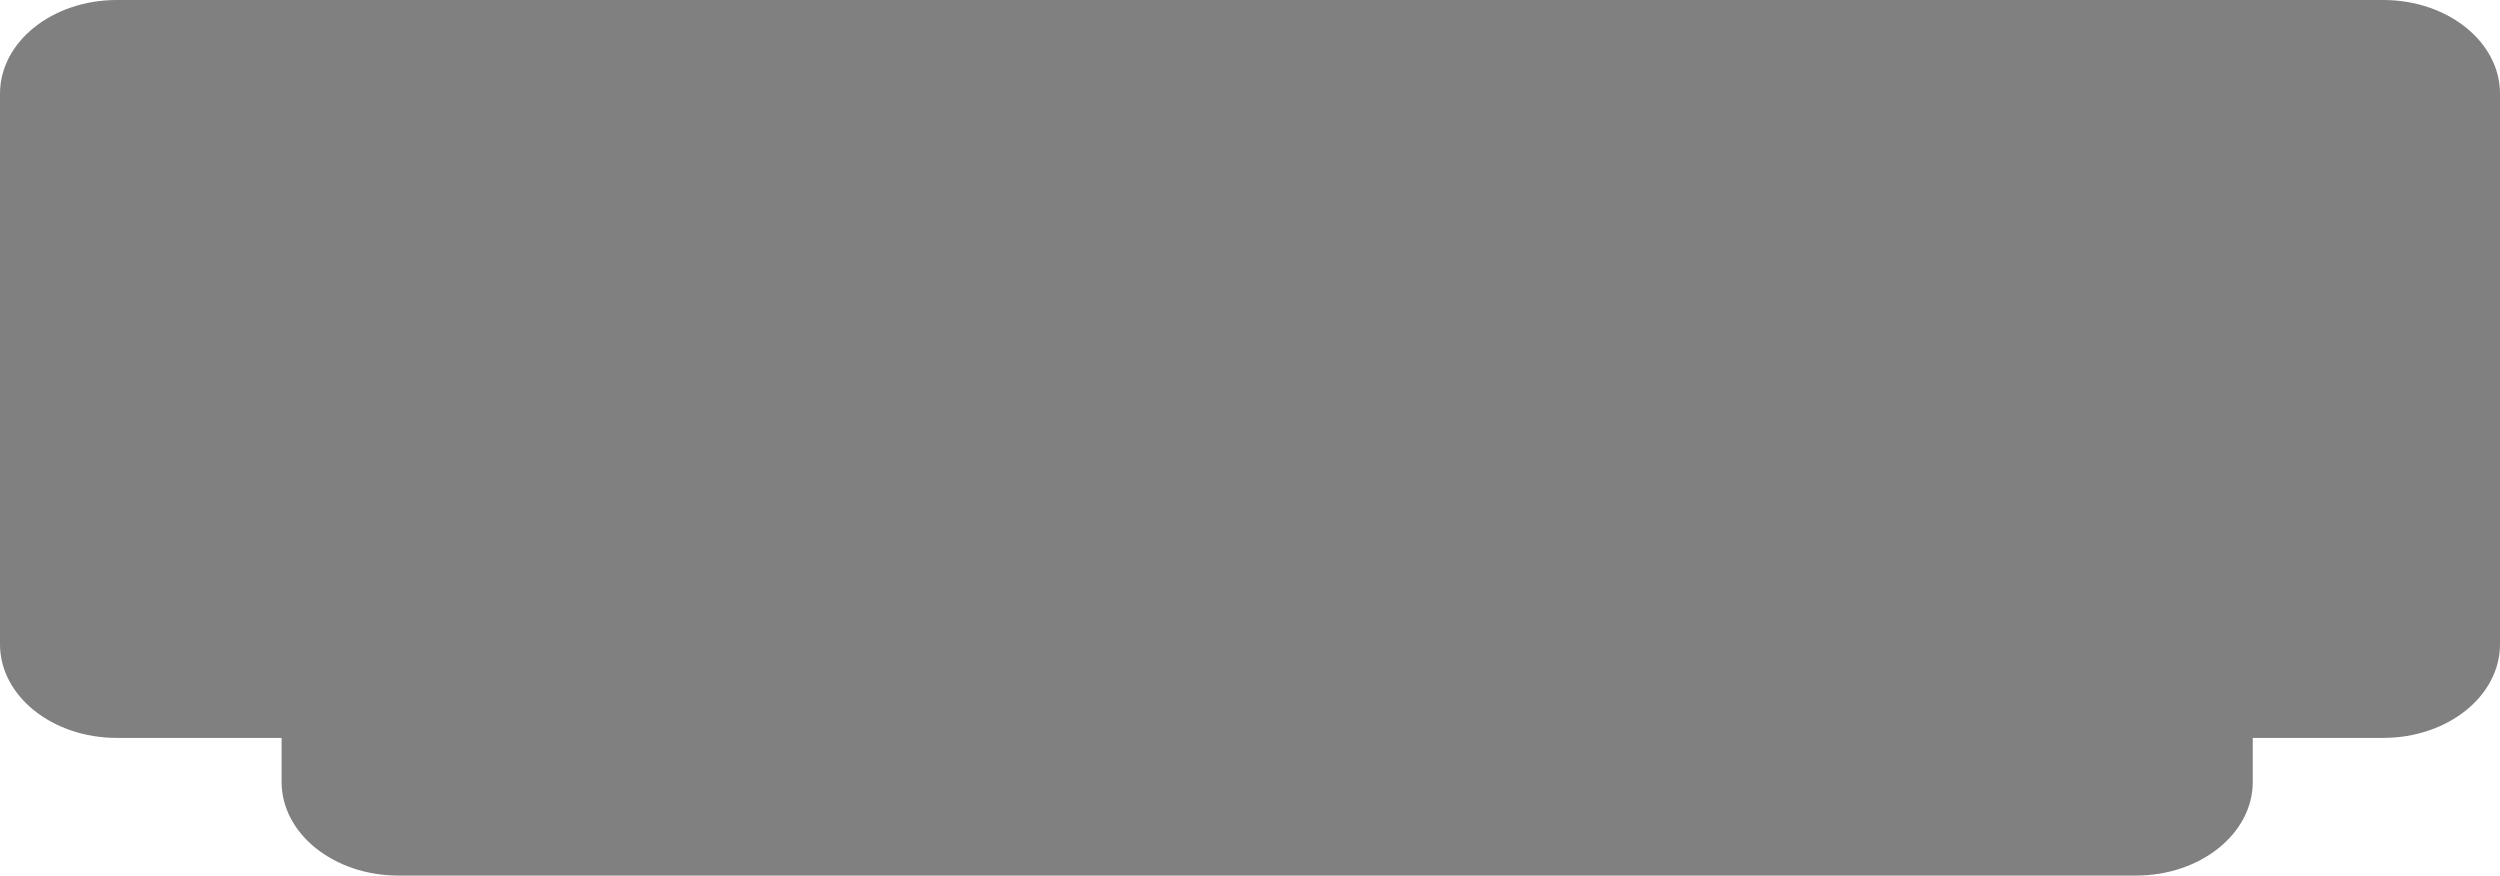
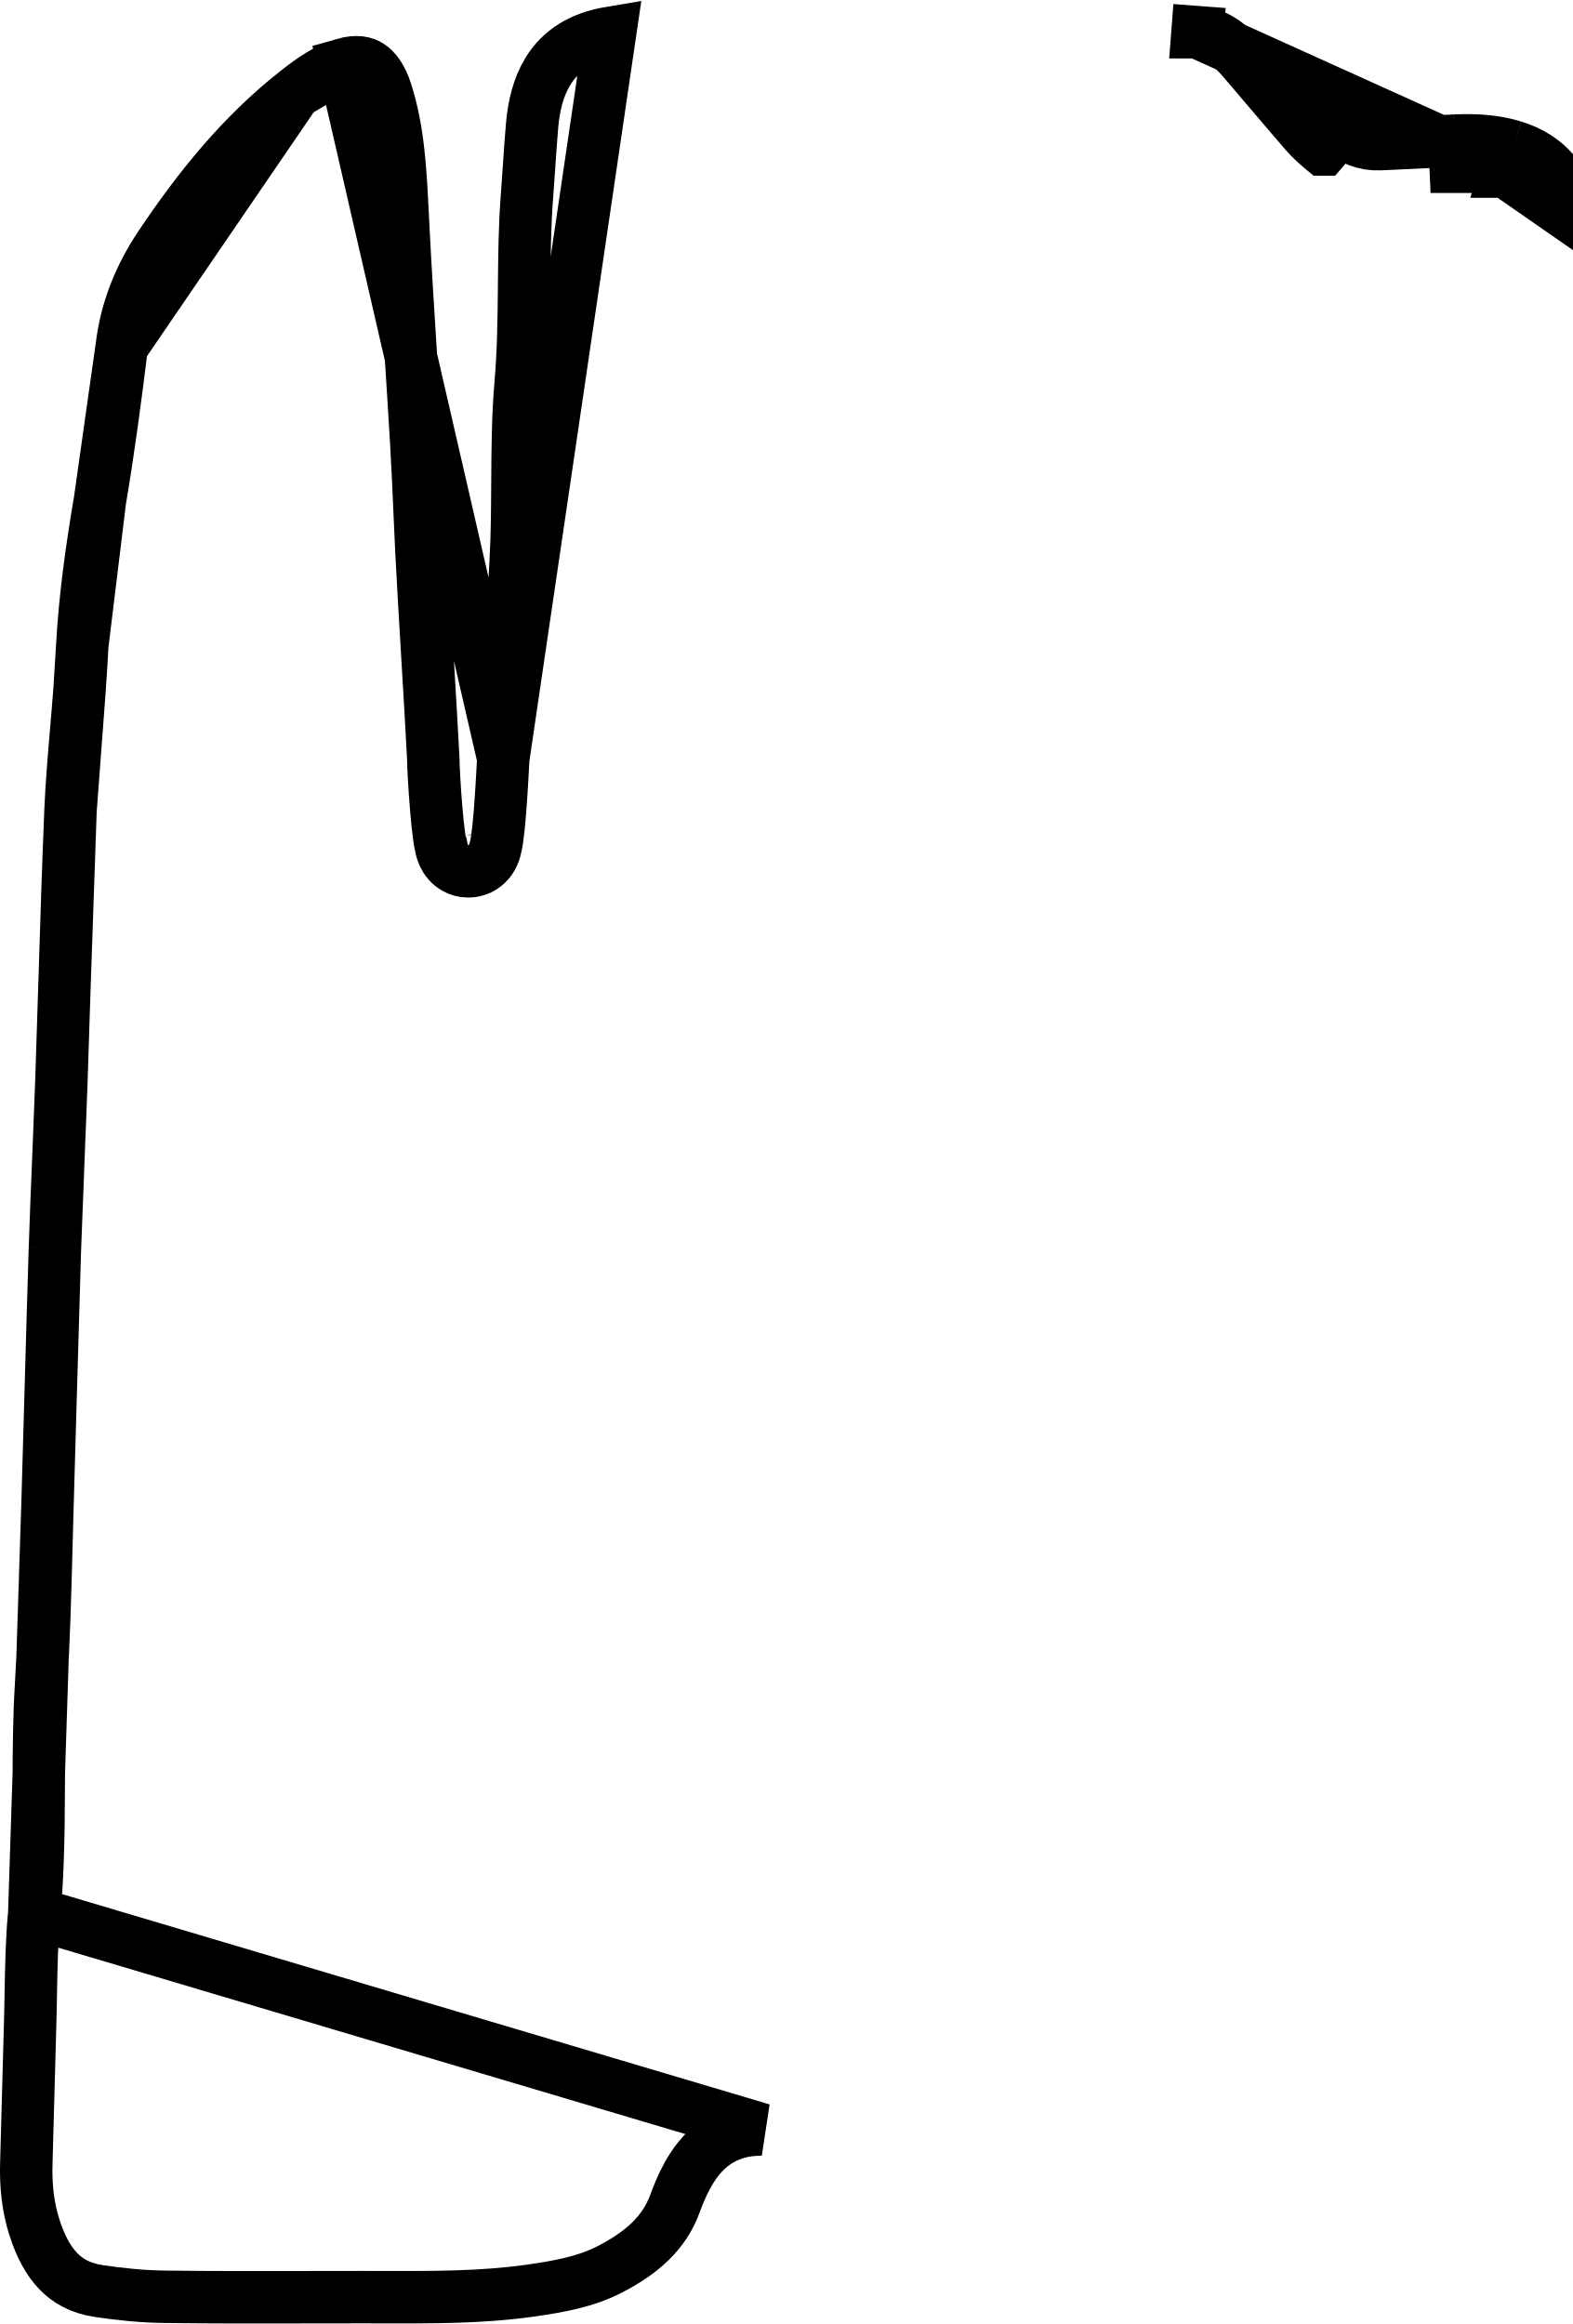
- <svg xmlns="http://www.w3.org/2000/svg" width="217" height="76" viewBox="0 0 217 76" fill="none">
-   <path d="M206.866 0H10.135C4.537 0 0 3.638 0 8.126V55.925C0 60.412 4.537 64.05 10.135 64.05H24.442V67.874C24.442 72.362 28.98 76 34.577 76H185.404C191.001 76 195.539 72.362 195.539 67.874V64.05H206.866C212.463 64.05 217 60.412 217 55.925V8.126C217 3.638 212.463 0 206.866 0Z" fill="#808080" />
+ <svg xmlns="http://www.w3.org/2000/svg" fill="none" height="133" viewBox="0 0 90 133" width="90">
+   <path d="m28.801 43.404-0.0.003c-.042.797-.111 2.077-.2 3.162-.044.537-.095 1.058-.154 1.456-.028.19-.066.408-.121.601-.024.085-.075.254-.174.43-.048.087-.149.251-.323.41-.181.165-.532.401-1.031.401-.608 0-.987-.345-1.127-.498-.152-.166-.235-.329-.272-.406-.078-.165-.121-.323-.144-.41-.05-.197-.089-.43-.12-.648-.065-.453-.123-1.041-.173-1.629-.095-1.132-.166-2.404-.17-2.906-.069-1.359-.195-3.482-.323-5.643l-.015-.249c-.134-2.257-.268-4.527-.339-5.954v-.001c-.037-.769-.071-1.529-.104-2.285-.056-1.286-.112-2.558-.187-3.843v-0c-.094-1.61-.197-3.23-.3-4.855-.162-2.562-.326-5.135-.455-7.694v-0c-.009-.172-.017-.343-.025-.513-.126-2.553-.24-4.866-.95-7.09-.258-.804-.61-1.255-.938-1.471-.28-.184-.72-.318-1.496-.095zm0 0c.052-1.032.171-2.805.3-4.732.194-2.884.41-6.113.461-7.72l0-.001c.035-1.154.042-2.267.048-3.357.012-1.919.023-3.772.186-5.672l0-.001c.157-1.844.178-3.681.195-5.455l.001-.126c.017-1.748.034-3.435.164-5.113v-0c.047-.603.085-1.177.123-1.742.051-.756.1-1.497.167-2.271l0-.003c.1-1.187.371-2.243.894-3.107l.001-.001c.749-1.24 1.959-1.957 3.574-2.227zm39.726-41.56c.986.076 1.77.598 2.604 1.568.467.545.937 1.099 1.41 1.655.714.84 1.433 1.686 2.153 2.519.322.374.695.693.968.928.017.015.034.029.051.043 0.0 0.0 0.0 0.0.001 0l.978-1.138m-8.163-5.576 17.646 7.978m-17.646-7.978c-.001-0-.001-0-.002-0l.115-1.496-.111 1.496c-.001-0-.001-0-.002-0zm8.163 5.576c.65.562 1.404.866 2.274.831.939-.039 1.878-.085 2.818-.132.482-.024.964-.047 1.446-.07m-6.538-.629-.031-.027c-.289-.248-.584-.502-.83-.788zm6.538.629.067 1.498c.001-0.0.001-0.0.002-0.0.001-0.0.001-0.0.002-0zm0 0c1.145-.051 2.278 0 3.387.34m0 0-.445 1.433c.001 0.0.001 0.0.002.001m.443-1.433c1.951.605 3.143 2.009 3.307 4.038l-3.75-2.605m.443-1.433-.44 1.434c-.001-0-.002-.001-.003-.001m-83.457 76.333-0.0.001c-.026.851-.049 1.708-.071 2.568-.067 2.54-.135 5.112-.294 7.671-.116 1.885-.125 3.773-.135 5.711-.001.243-.002.486-.004.731-.012 2.176-.042 4.409-.252 6.652zm0 0c.064-2.112.122-4.217.181-6.32m-.181 6.32.181-6.32m.62-18.096-0.0 0c-.053 1.532-.115 3.026-.176 4.513-.071 1.719-.142 3.429-.198 5.18zm0 0c.064-1.866.122-3.726.179-5.582m-.179 5.582.179-5.582m.859-16.745-0.0.002c-.061.821-.13 1.623-.197 2.416-.132 1.55-.261 3.063-.327 4.606zm0 0c.061-.832.109-1.661.153-2.488m-.153 2.488.153-2.488m2.257-17.084-0.0.002c-.36 2.922-.75 5.867-1.246 8.796zm0 0c.256-2.096.999-3.976 2.2-5.776 2.227-3.33 4.671-6.336 7.734-8.761l.001-.001m-9.935 14.538 9.935-14.538m0 0c.981-.778 1.813-1.351 2.76-1.624zm-14.003 74.534c.078-2.8.157-5.597.245-8.402zm.8-23.679c.1-3.244.201-6.479.335-9.721zm1.012-19.233c.151-2.757.539-5.501 1.01-8.287zm38.903 84.947c-1.023-.013-1.922.238-2.685.768-.737.513-1.237 1.21-1.612 1.902-.283.52-.504 1.054-.687 1.558-.618 1.702-1.907 2.83-3.74 3.777-1.355.697-2.871.981-4.615 1.225-2.721.378-5.46.371-8.322.363-.408-.001-.819-.002-1.233-.002-1.023 0-2.043.002-3.062.004-2.754.006-5.494.011-8.237-.024h-.001c-1.245-.014-2.514-.14-3.788-.331-1.027-.156-1.746-.566-2.294-1.134-.571-.591-1.018-1.418-1.36-2.481l-0-.001c-.372-1.154-.511-2.39-.471-3.678l0-.004c.029-1.031.056-2.059.084-3.087.041-1.531.082-3.06.127-4.592.021-.691.033-1.365.045-2.028.028-1.575.055-3.087.197-4.617zm-15.449-74.056c-0-.001-0-.001-0-.002.002.005.002.008.002.009 0.0.001-.001-.002-.002-.007z" stroke="#000" stroke-width="3" />
</svg>
